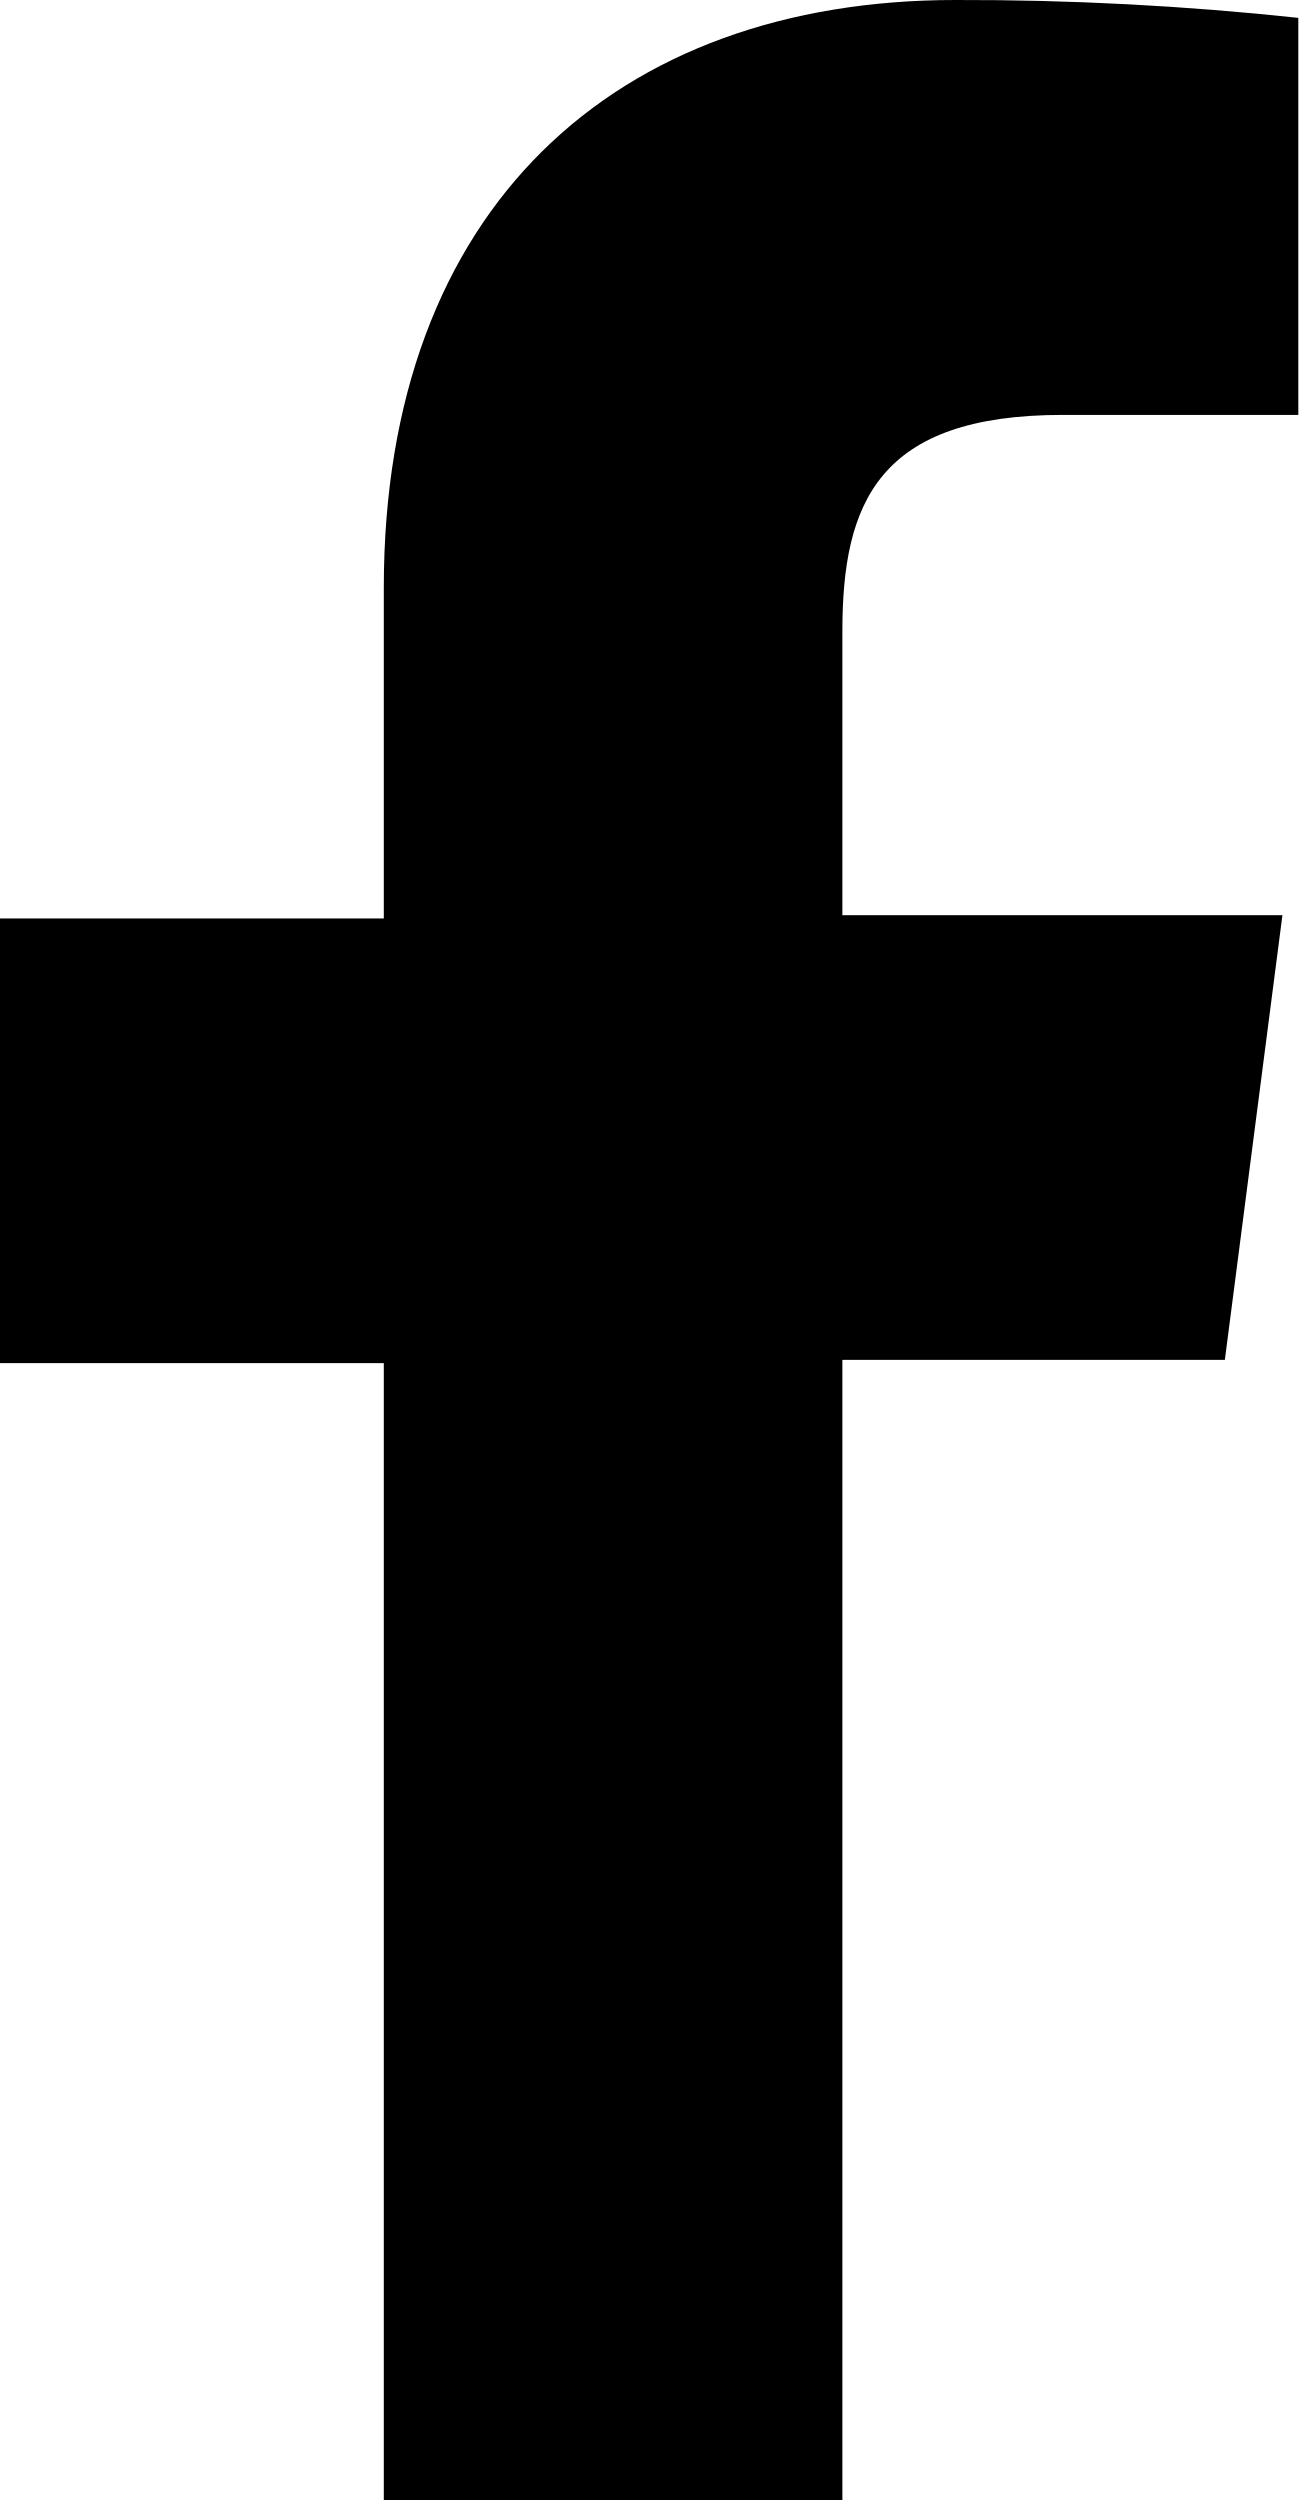
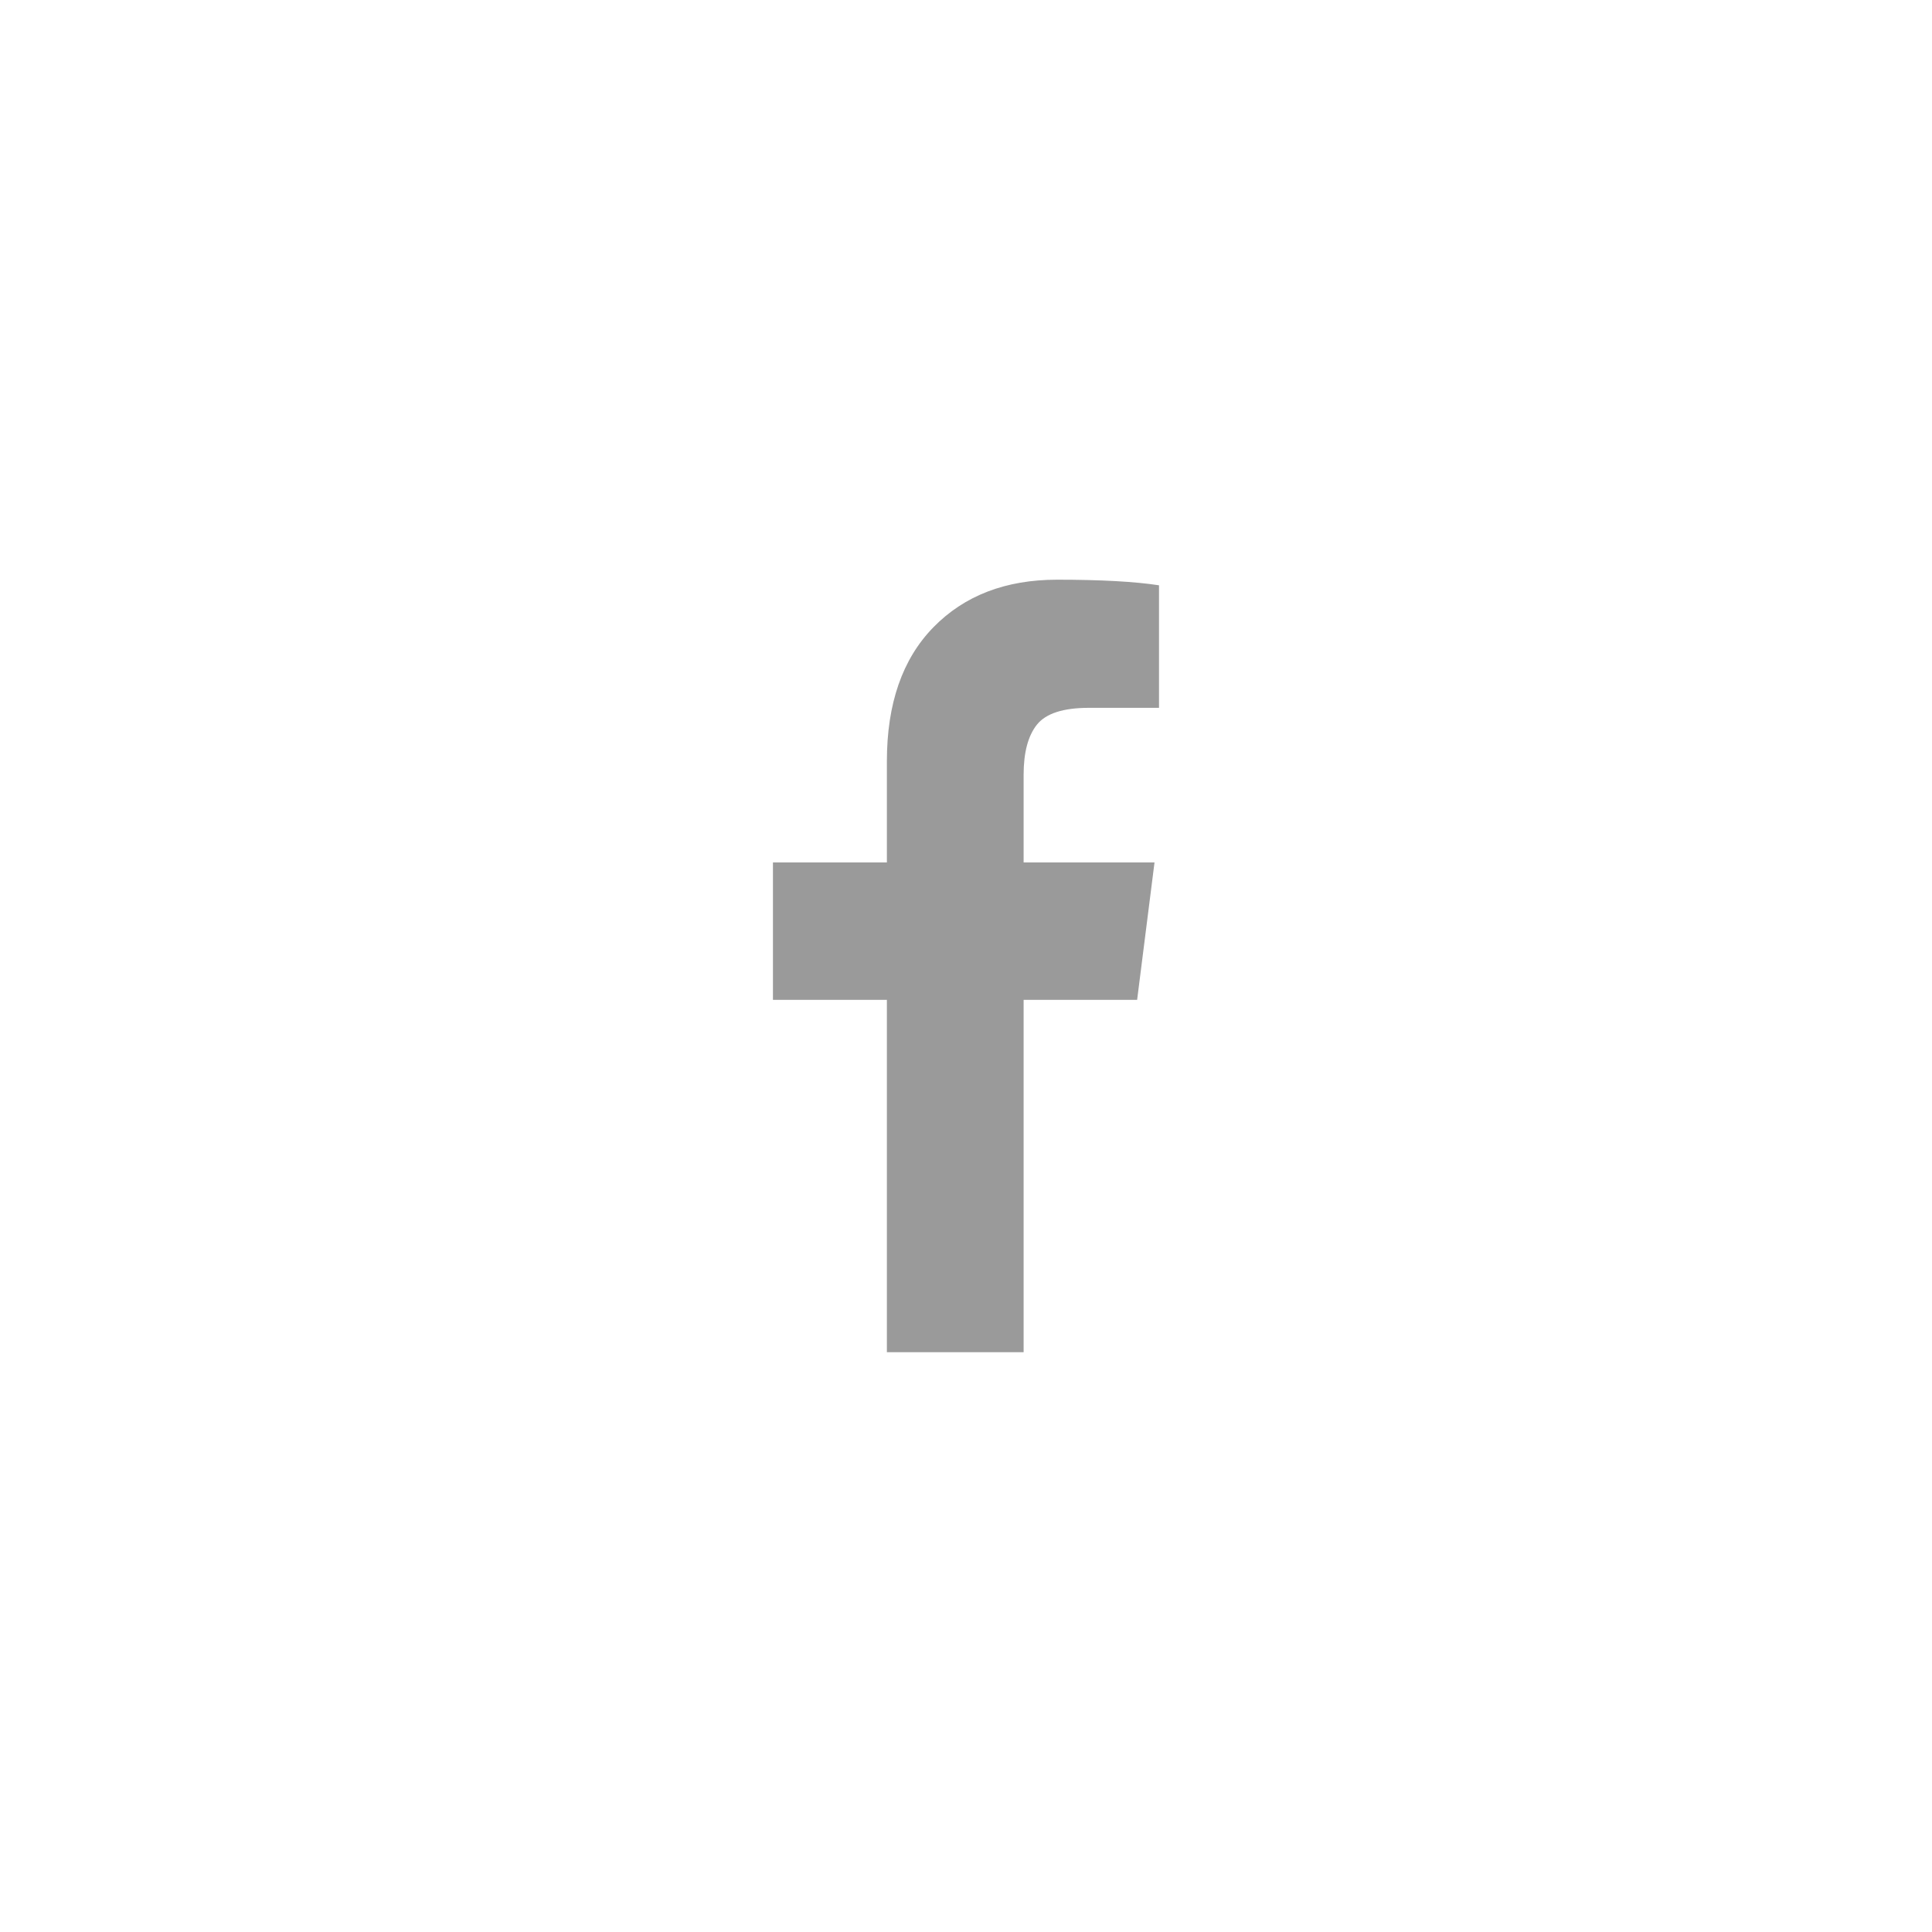
- <svg xmlns="http://www.w3.org/2000/svg" id="Layer_1" data-name="Layer 1" viewBox="0 0 19.62 37.78">
+ <svg xmlns="http://www.w3.org/2000/svg" preserveAspectRatio="xMidYMid" width="40" height="40" viewBox="0 0 40 40">
  <defs>
-     <style>.cls-1{fill:none;}.cls-2{clip-path:url(#clip-path);}</style>
-     <clipPath id="clip-path" transform="translate(0 0)">
-       <rect class="cls-1" width="19.62" height="37.78" />
-     </clipPath>
+     <style>
+       .cls-1 {
+         fill: #9a9a9a;
+         fill-rule: evenodd;
+       }
+     </style>
  </defs>
-   <g class="cls-2">
-     <path d="M12.73,37.78V20.55h5.78l0.87-6.72H12.73V9.54c0-1.94.54-3.27,3.33-3.27h3.56v-6A47.51,47.51,0,0,0,14.44,0C9.31,0,5.8,3.13,5.8,8.88v5H0v6.72H5.8V37.78h6.93Z" transform="translate(0 0)" />
-   </g>
+   <path d="M7.996,0.118 L7.996,2.655 L6.543,2.655 C6.013,2.655 5.655,2.771 5.470,3.001 C5.285,3.232 5.193,3.578 5.193,4.039 L5.193,5.856 L7.903,5.856 L7.543,8.701 L5.193,8.701 L5.193,15.996 L2.362,15.996 L2.362,8.701 L0.003,8.701 L0.003,5.856 L2.362,5.856 L2.362,3.760 C2.362,2.569 2.683,1.644 3.324,0.988 C3.965,0.331 4.820,0.002 5.887,0.002 C6.793,0.002 7.497,0.041 7.996,0.118 Z" transform="translate(16 12)" class="cls-1" />
</svg>
